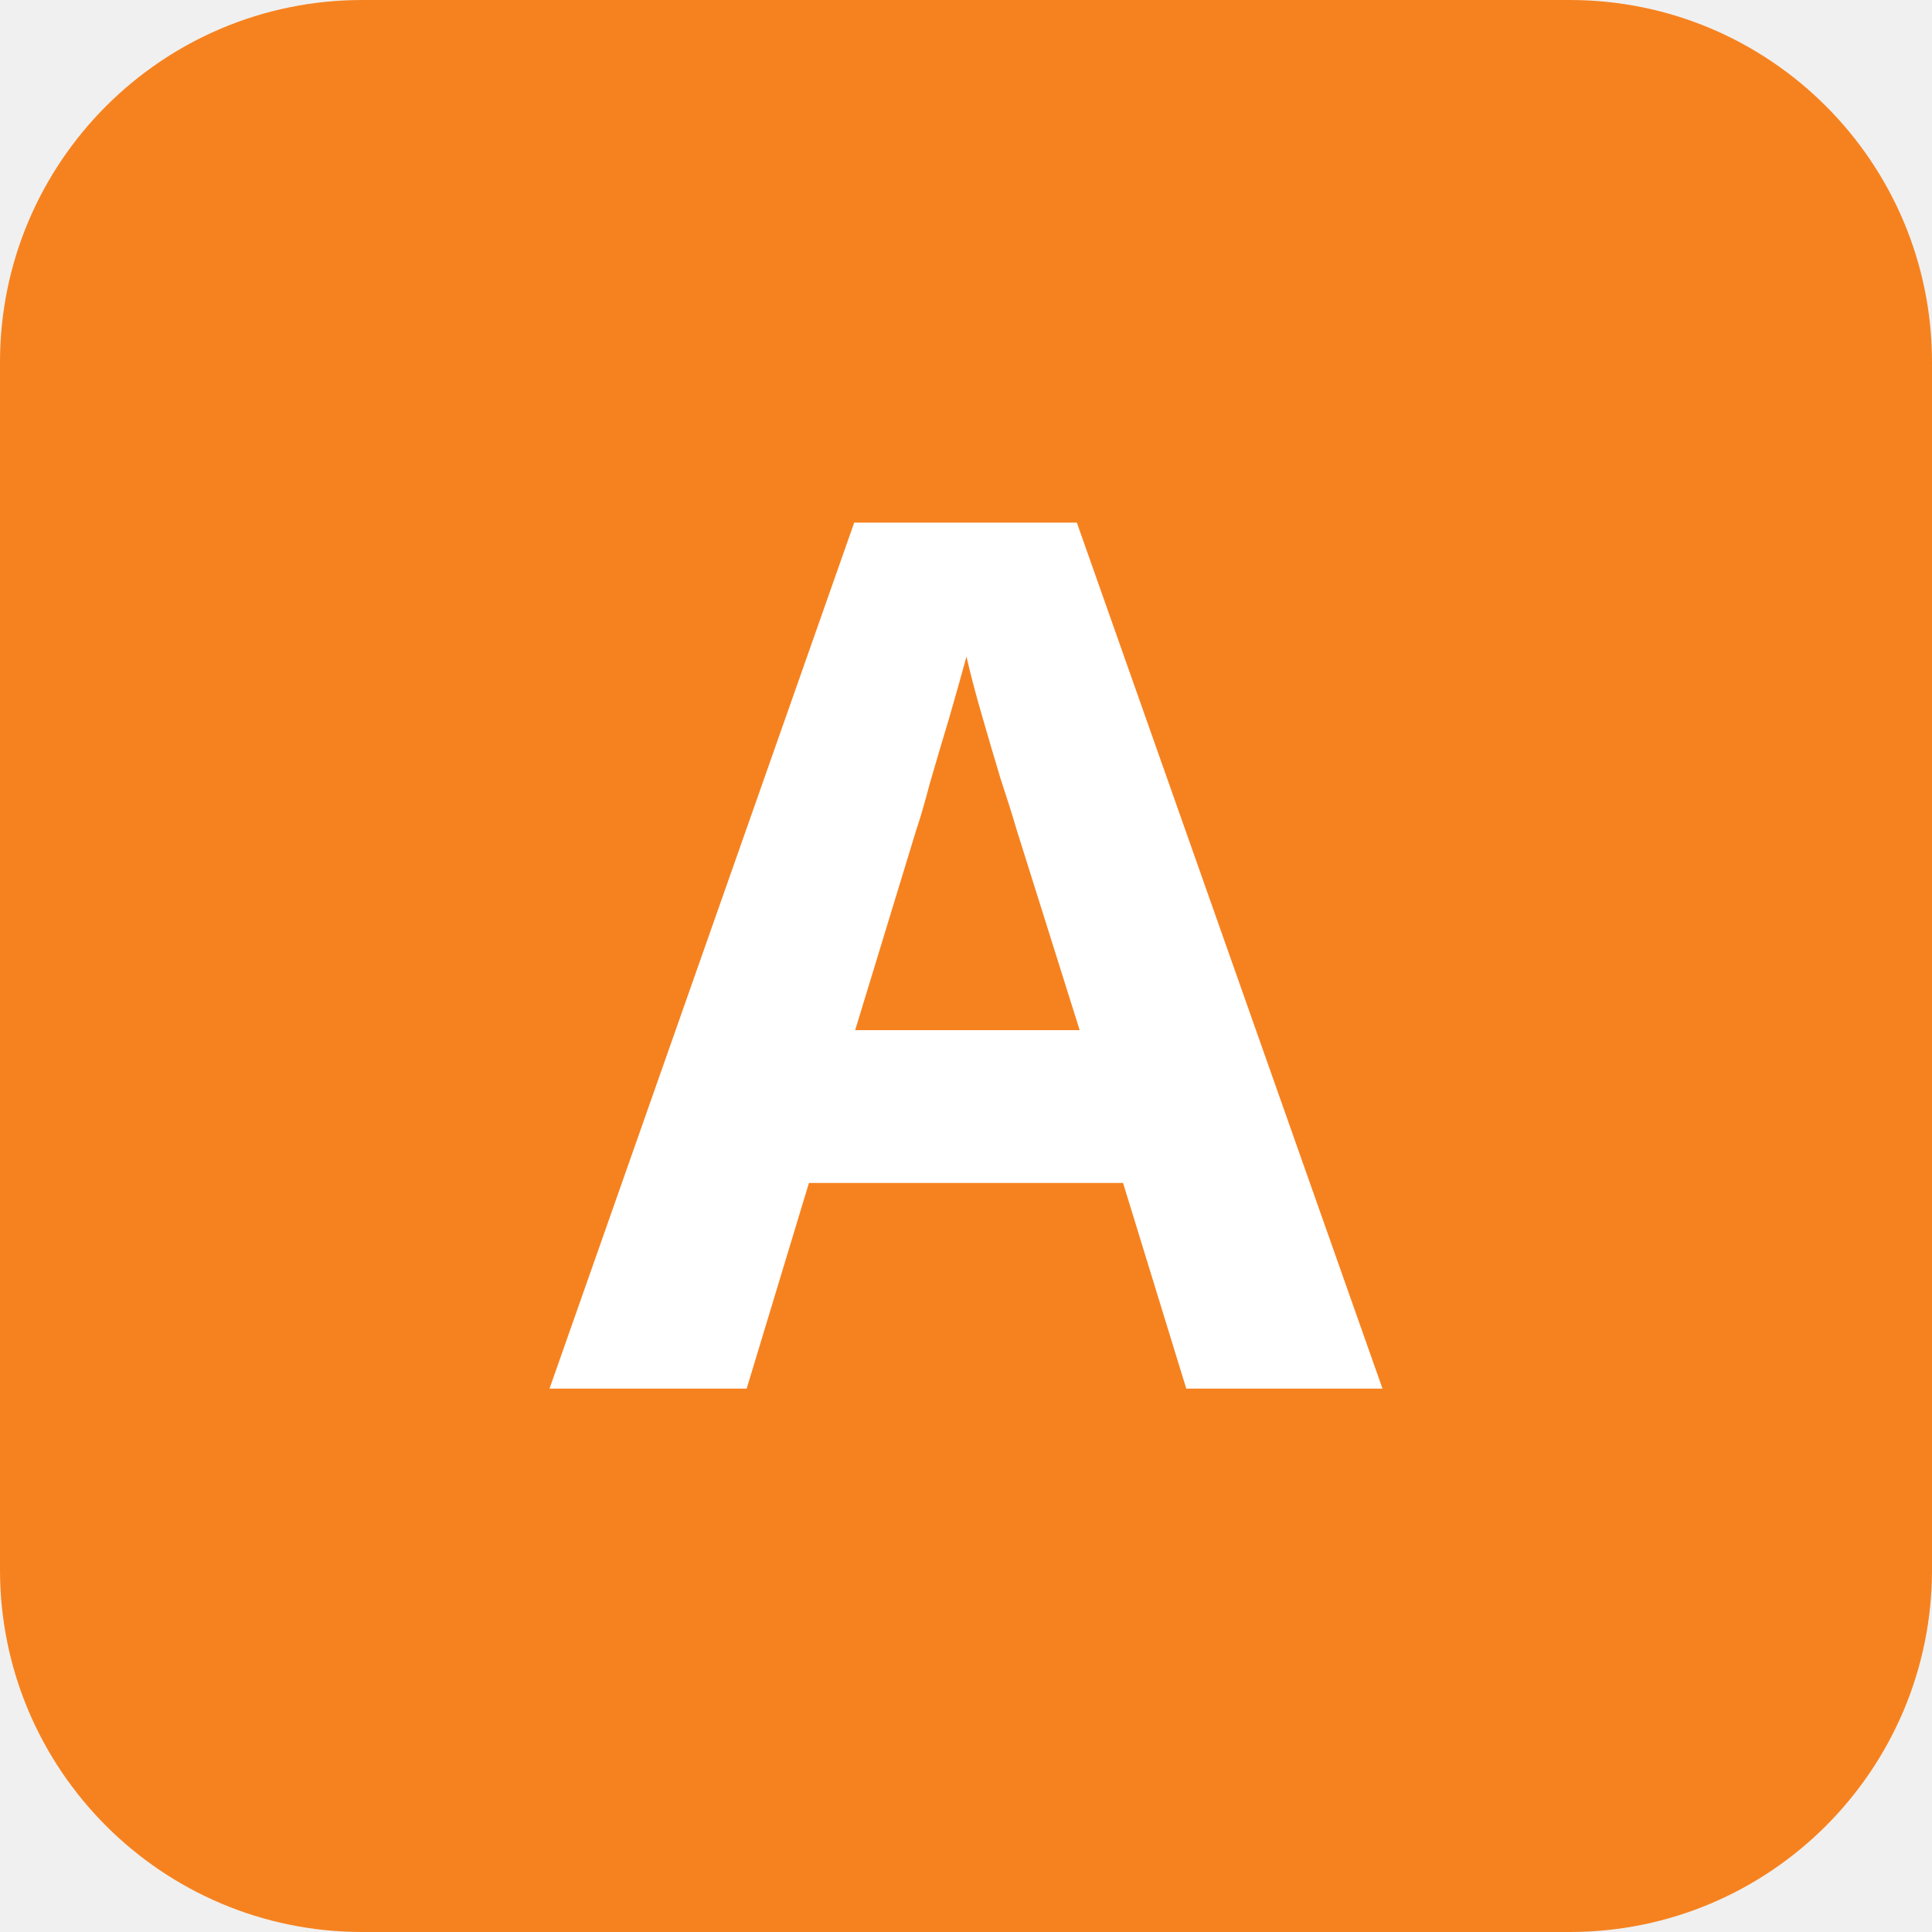
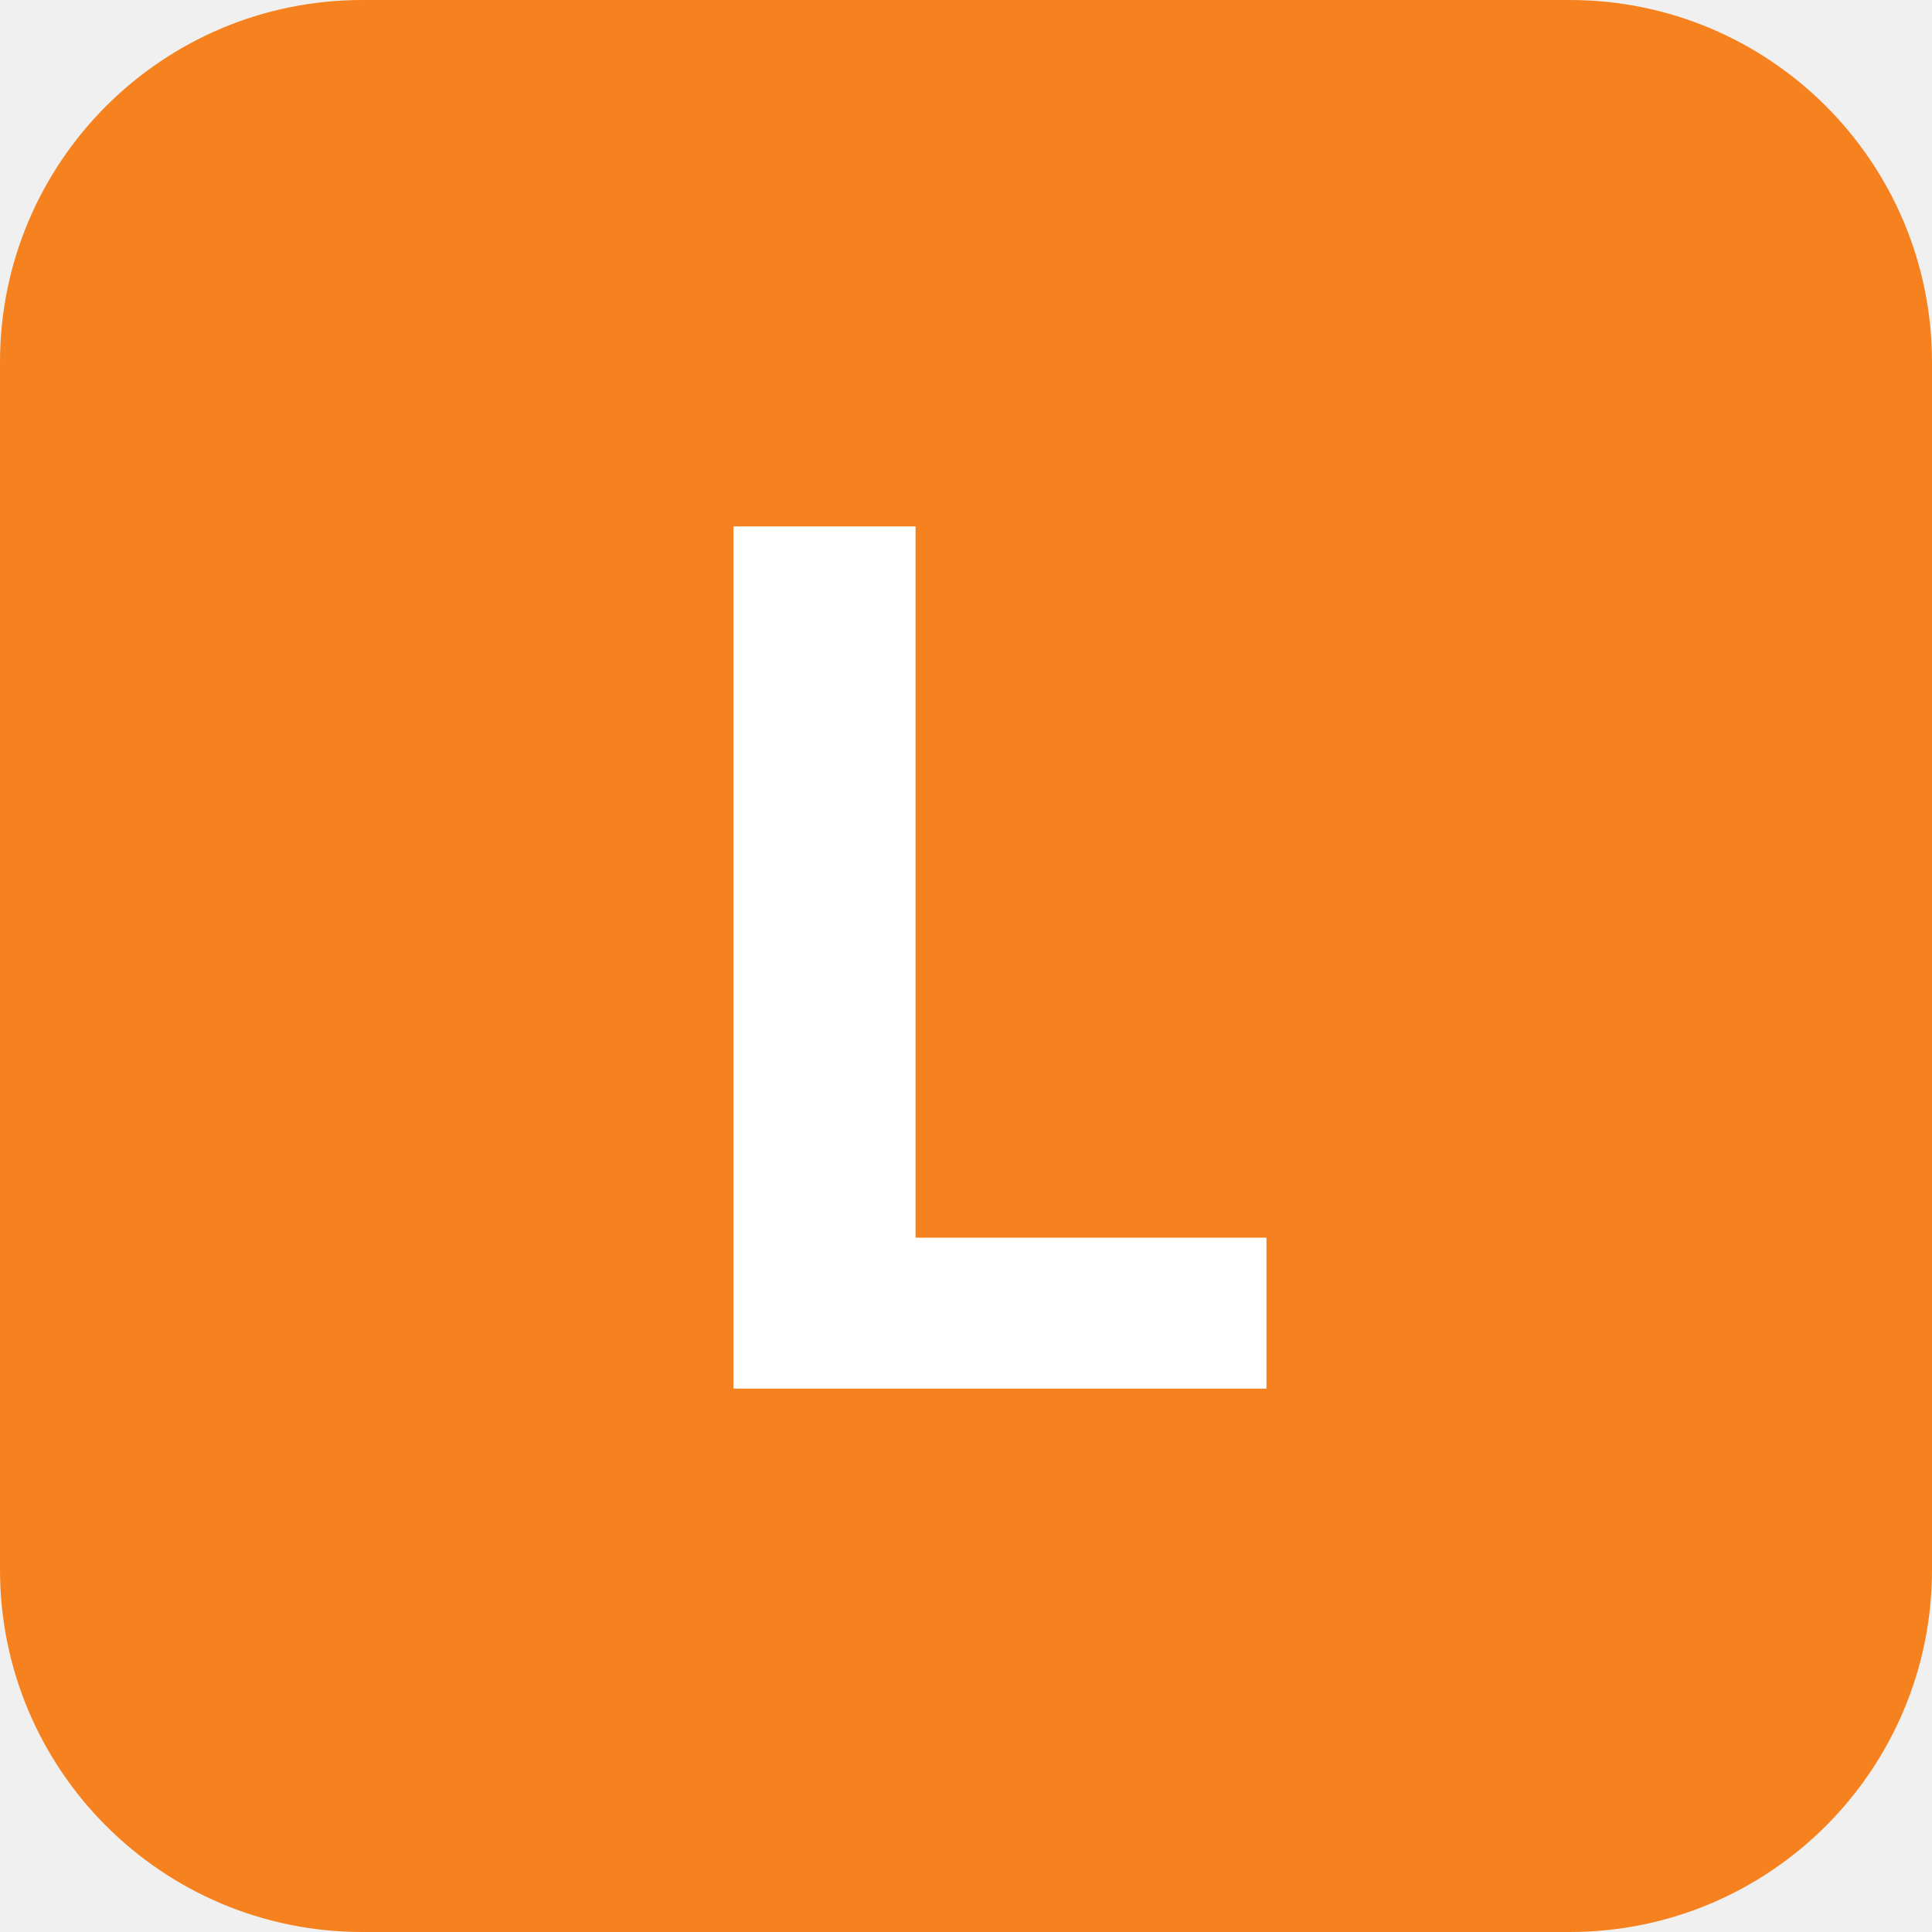
<svg xmlns="http://www.w3.org/2000/svg" viewBox="0 0 32 32">
  <rect width="32" height="32" rx="6" fill="#f6821f" />
-   <text x="16" y="23" font-family="system-ui, sans-serif" font-size="20" font-weight="700" text-anchor="middle" fill="#fff">A</text>
+   <text x="16" y="23" font-family="system-ui, sans-serif" font-size="20" font-weight="700" text-anchor="middle" fill="#fff">L</text>
</svg>
